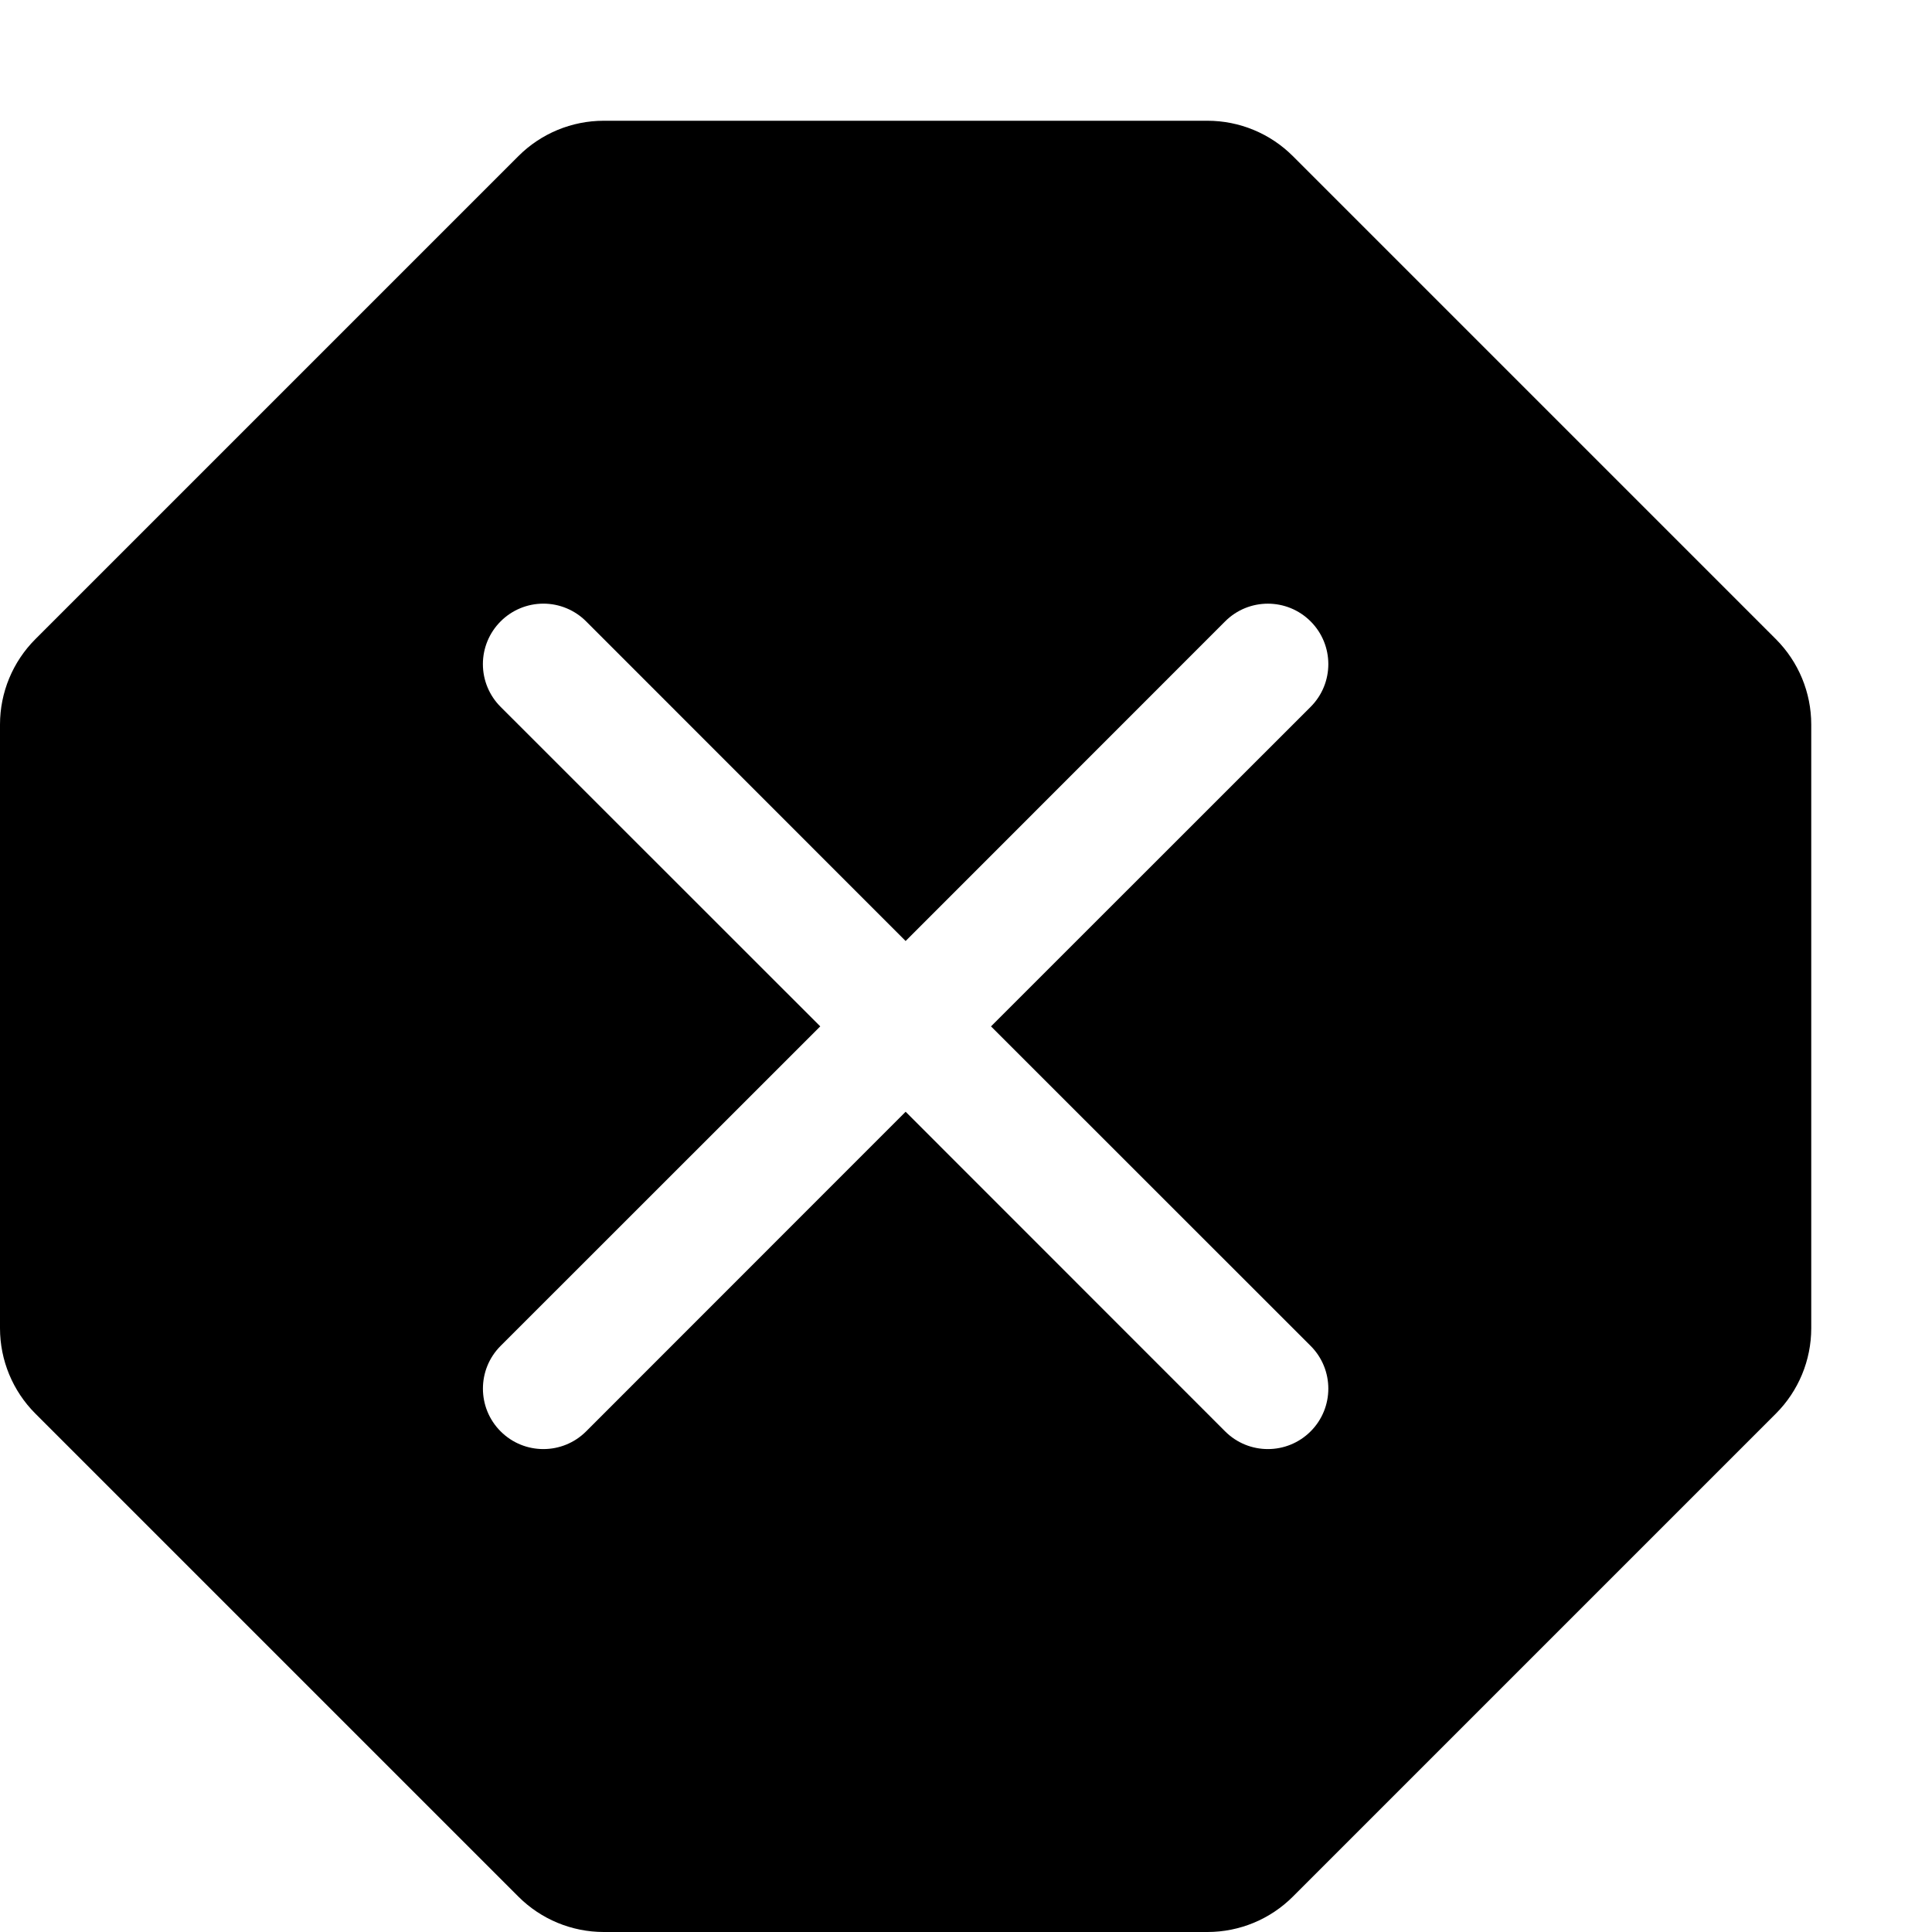
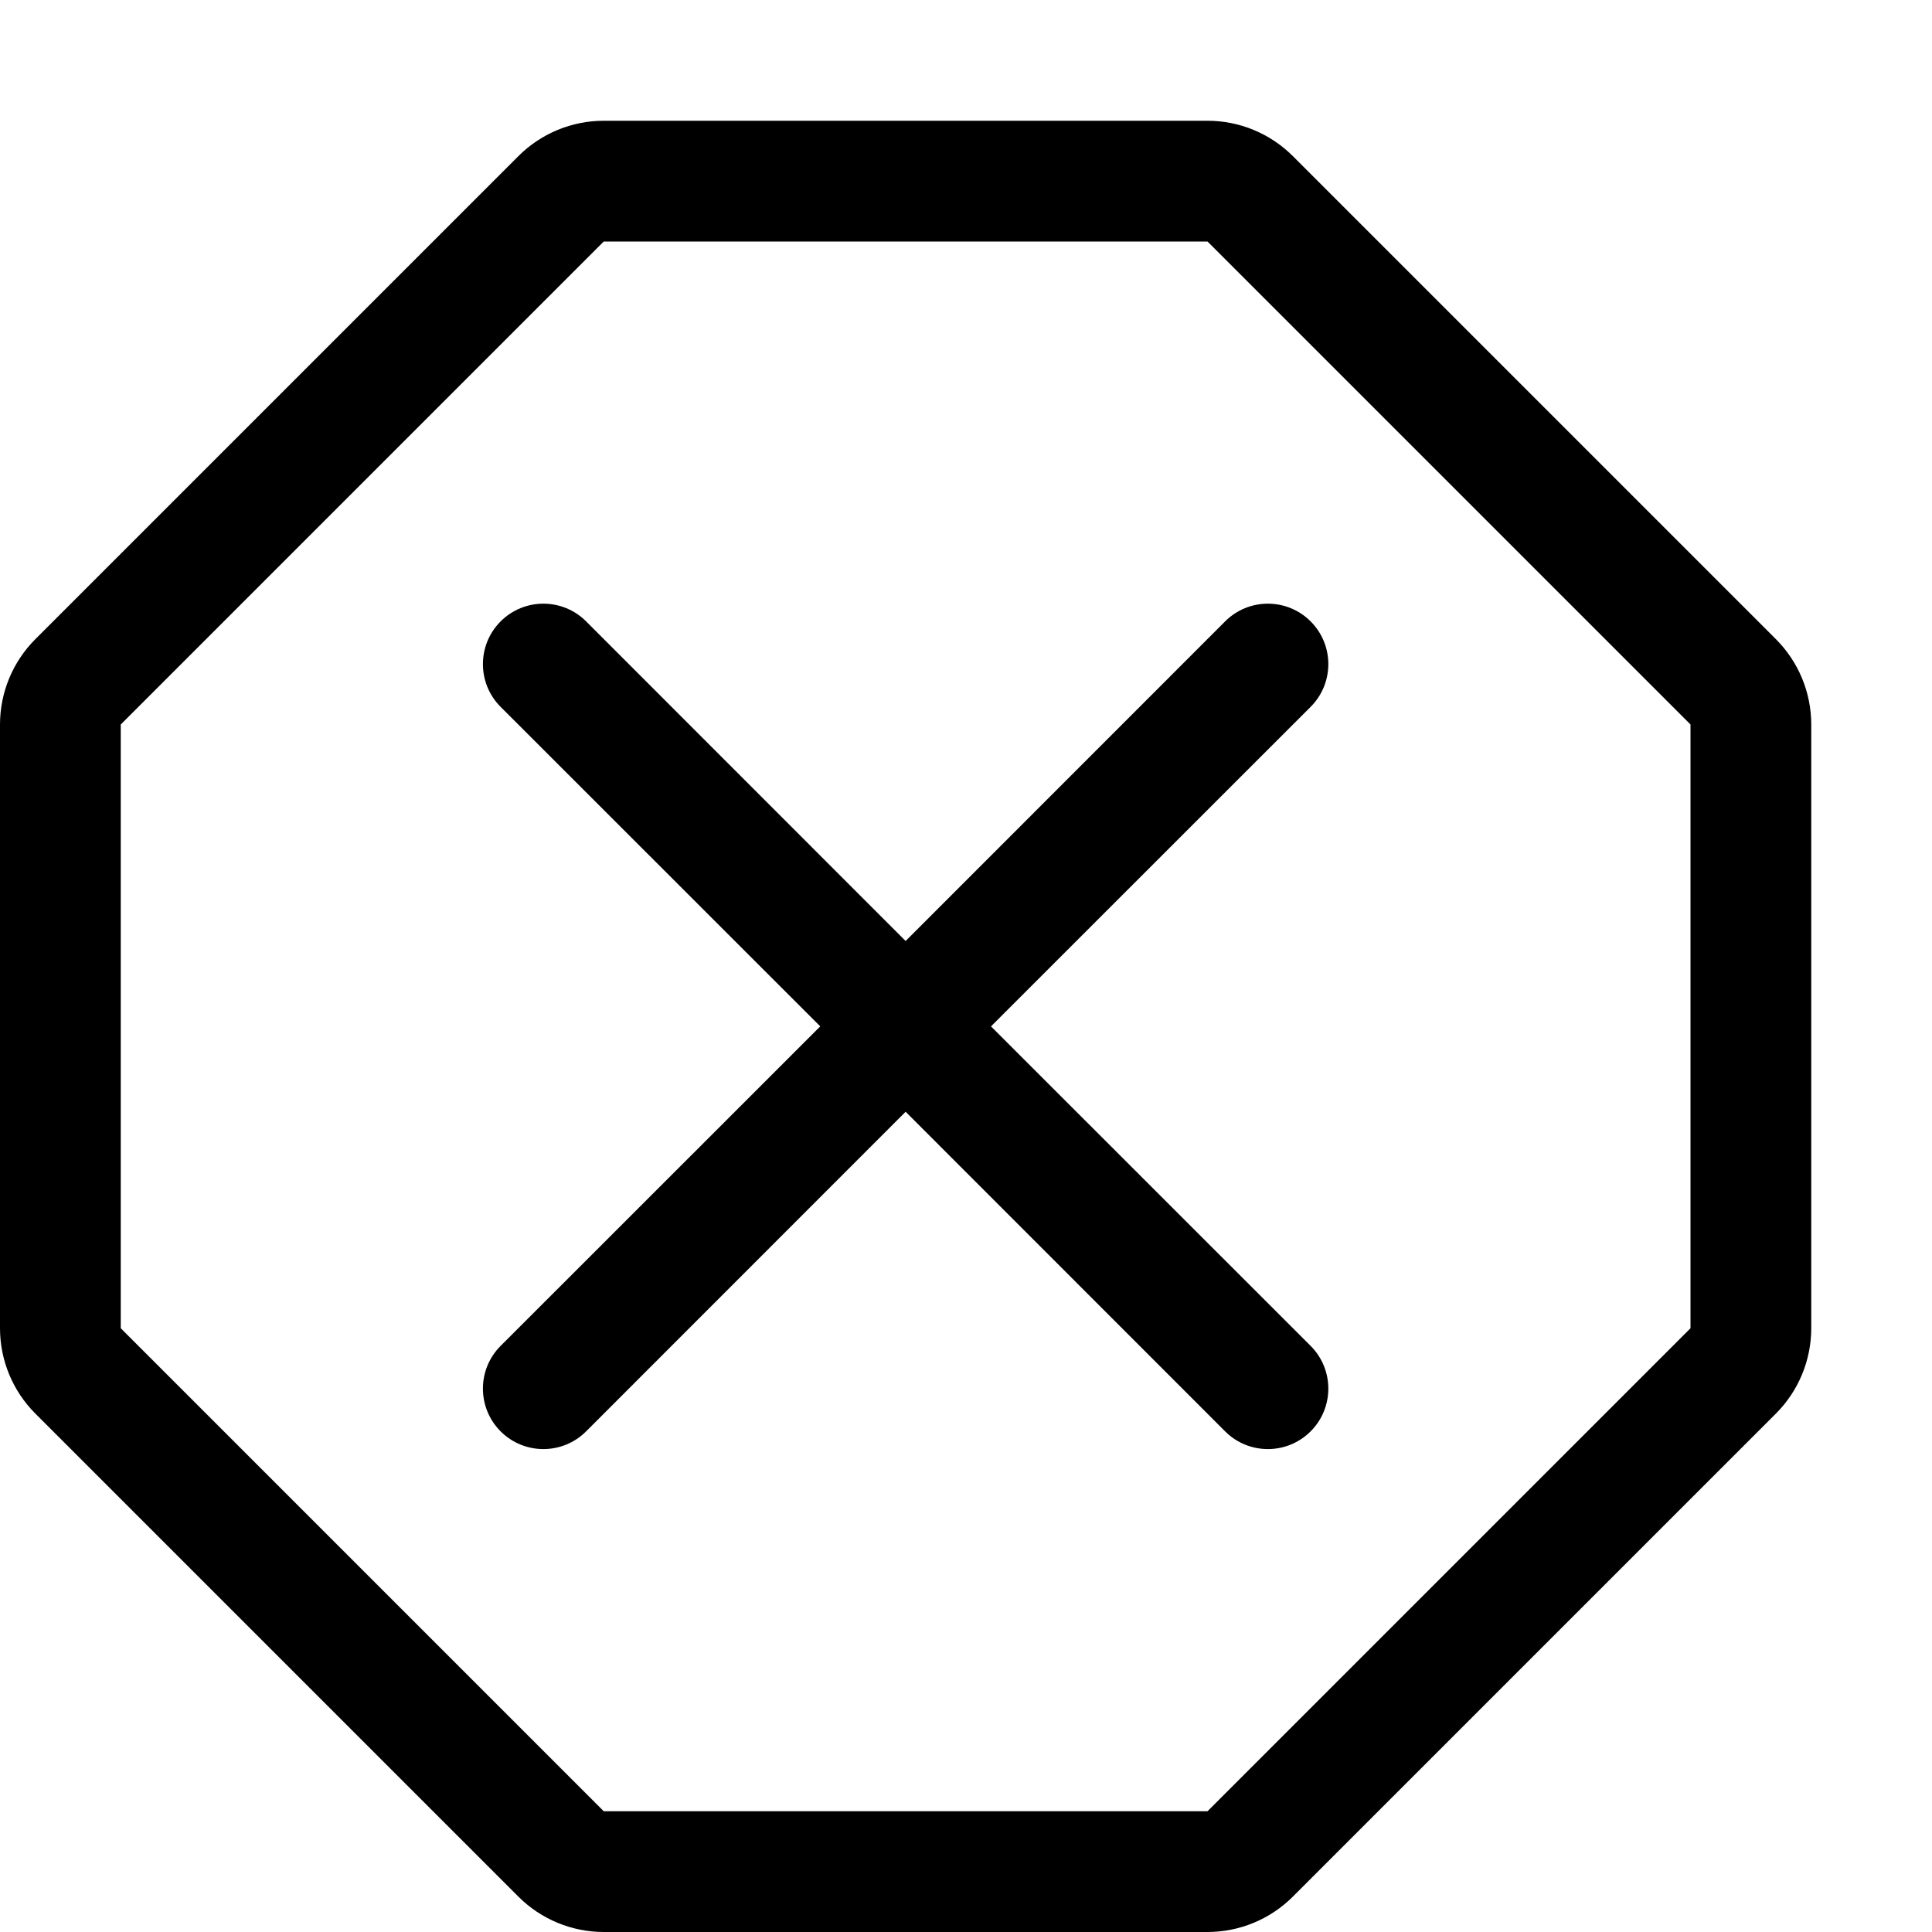
<svg xmlns="http://www.w3.org/2000/svg" width="16" height="16" viewBox="0 0 16 16">
-   <path fill-rule="evenodd" d="M10 1a1 1 0 0 1 .707.293l4 4A1 1 0 0 1 15 6v5a1 1 0 0 1-.293.707l-4 4A1 1 0 0 1 10 16H5a1 1 0 0 1-.707-.293l-4-4A1 1 0 0 1 0 11V6a1 1 0 0 1 .293-.707l4-4A1 1 0 0 1 5 1h5ZM4.146 5.146a.5.5 0 0 1 .708 0L7.5 7.793l2.646-2.647a.5.5 0 0 1 .708.708L8.207 8.5l2.647 2.646a.5.5 0 0 1-.708.708L7.5 9.207l-2.646 2.647a.5.5 0 0 1-.708-.708L6.793 8.5 4.146 5.854a.5.5 0 0 1 0-.708Z" />
+   <path d="M4.854 5.146a.5.5 0 1 0-.708.708L6.793 8.5l-2.647 2.646a.5.5 0 0 0 .708.708L7.5 9.207l2.646 2.647a.5.5 0 0 0 .708-.708L8.207 8.5l2.647-2.646a.5.5 0 0 0-.708-.708L7.5 7.793 4.854 5.146Z" />
+   <path fill-rule="evenodd" d="M5 1a1 1 0 0 0-.707.293l-4 4A1 1 0 0 0 0 6v5a1 1 0 0 0 .293.707l4 4A1 1 0 0 0 5 16h5a1 1 0 0 0 .707-.293l4-4A1 1 0 0 0 15 11V6a1 1 0 0 0-.293-.707l-4-4A1 1 0 0 0 10 1H5Zm5 1H5L1 6v5l4 4h5l4-4V6l-4-4Z" />
</svg>
